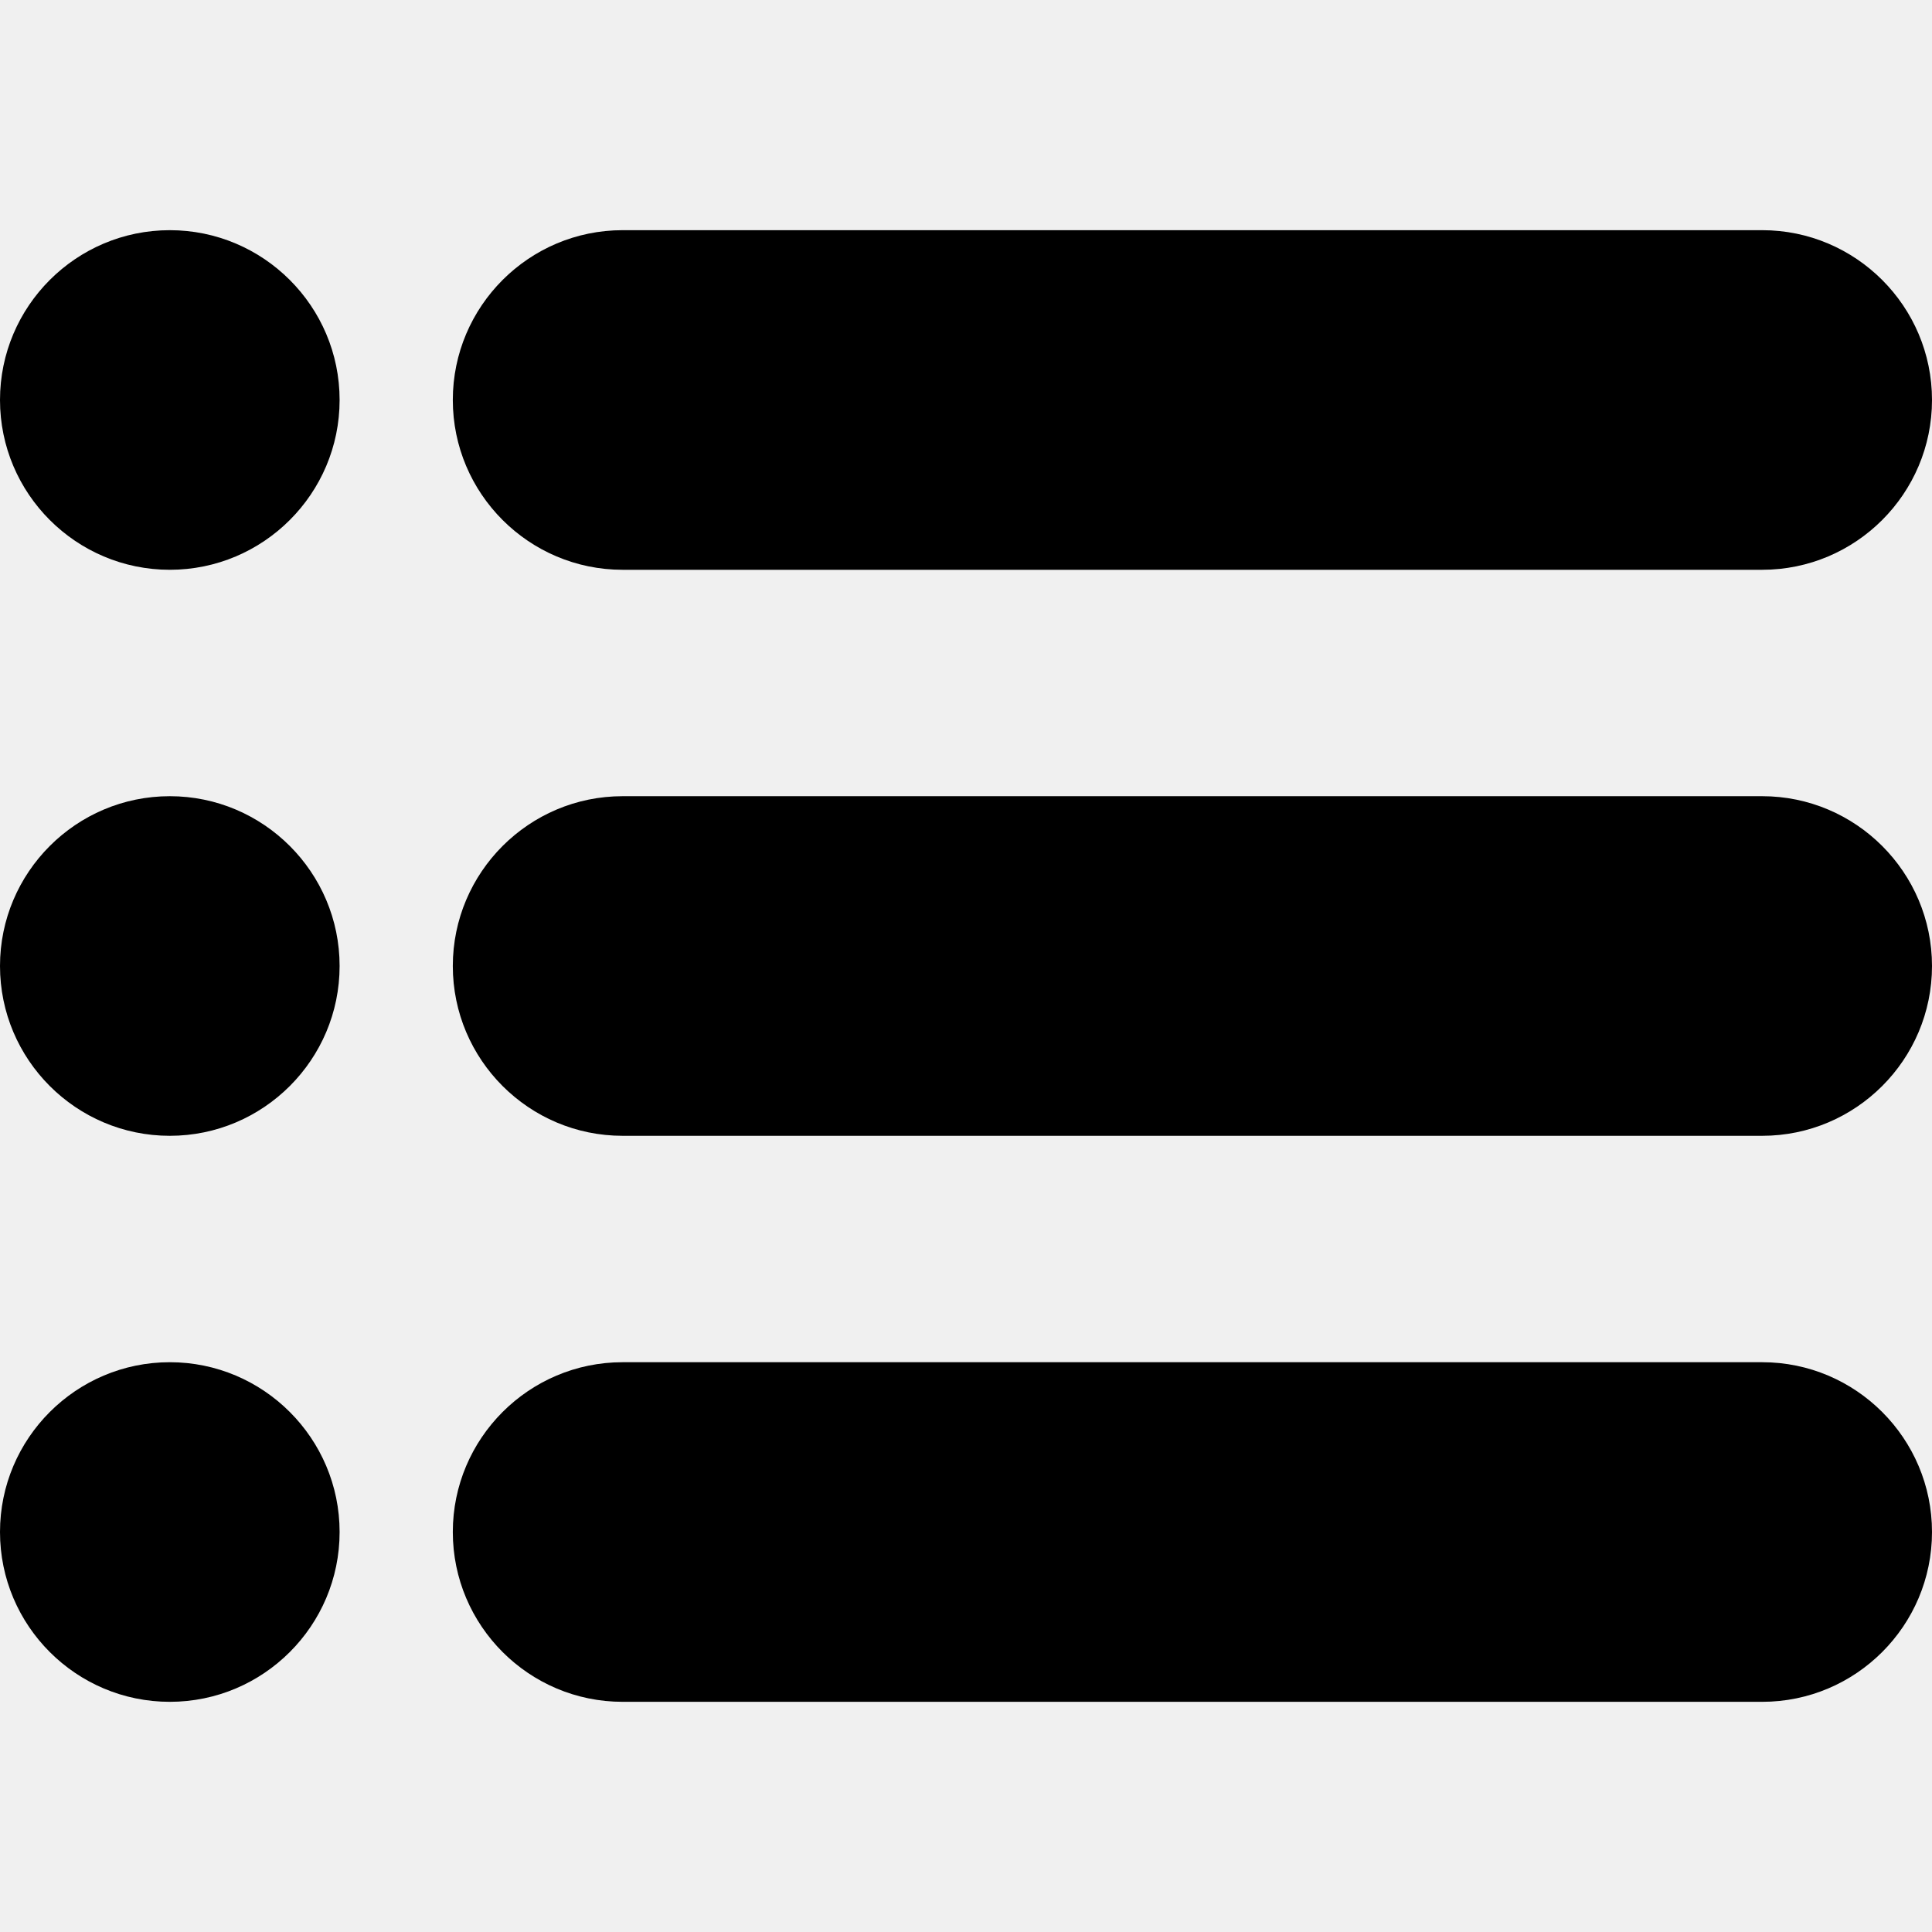
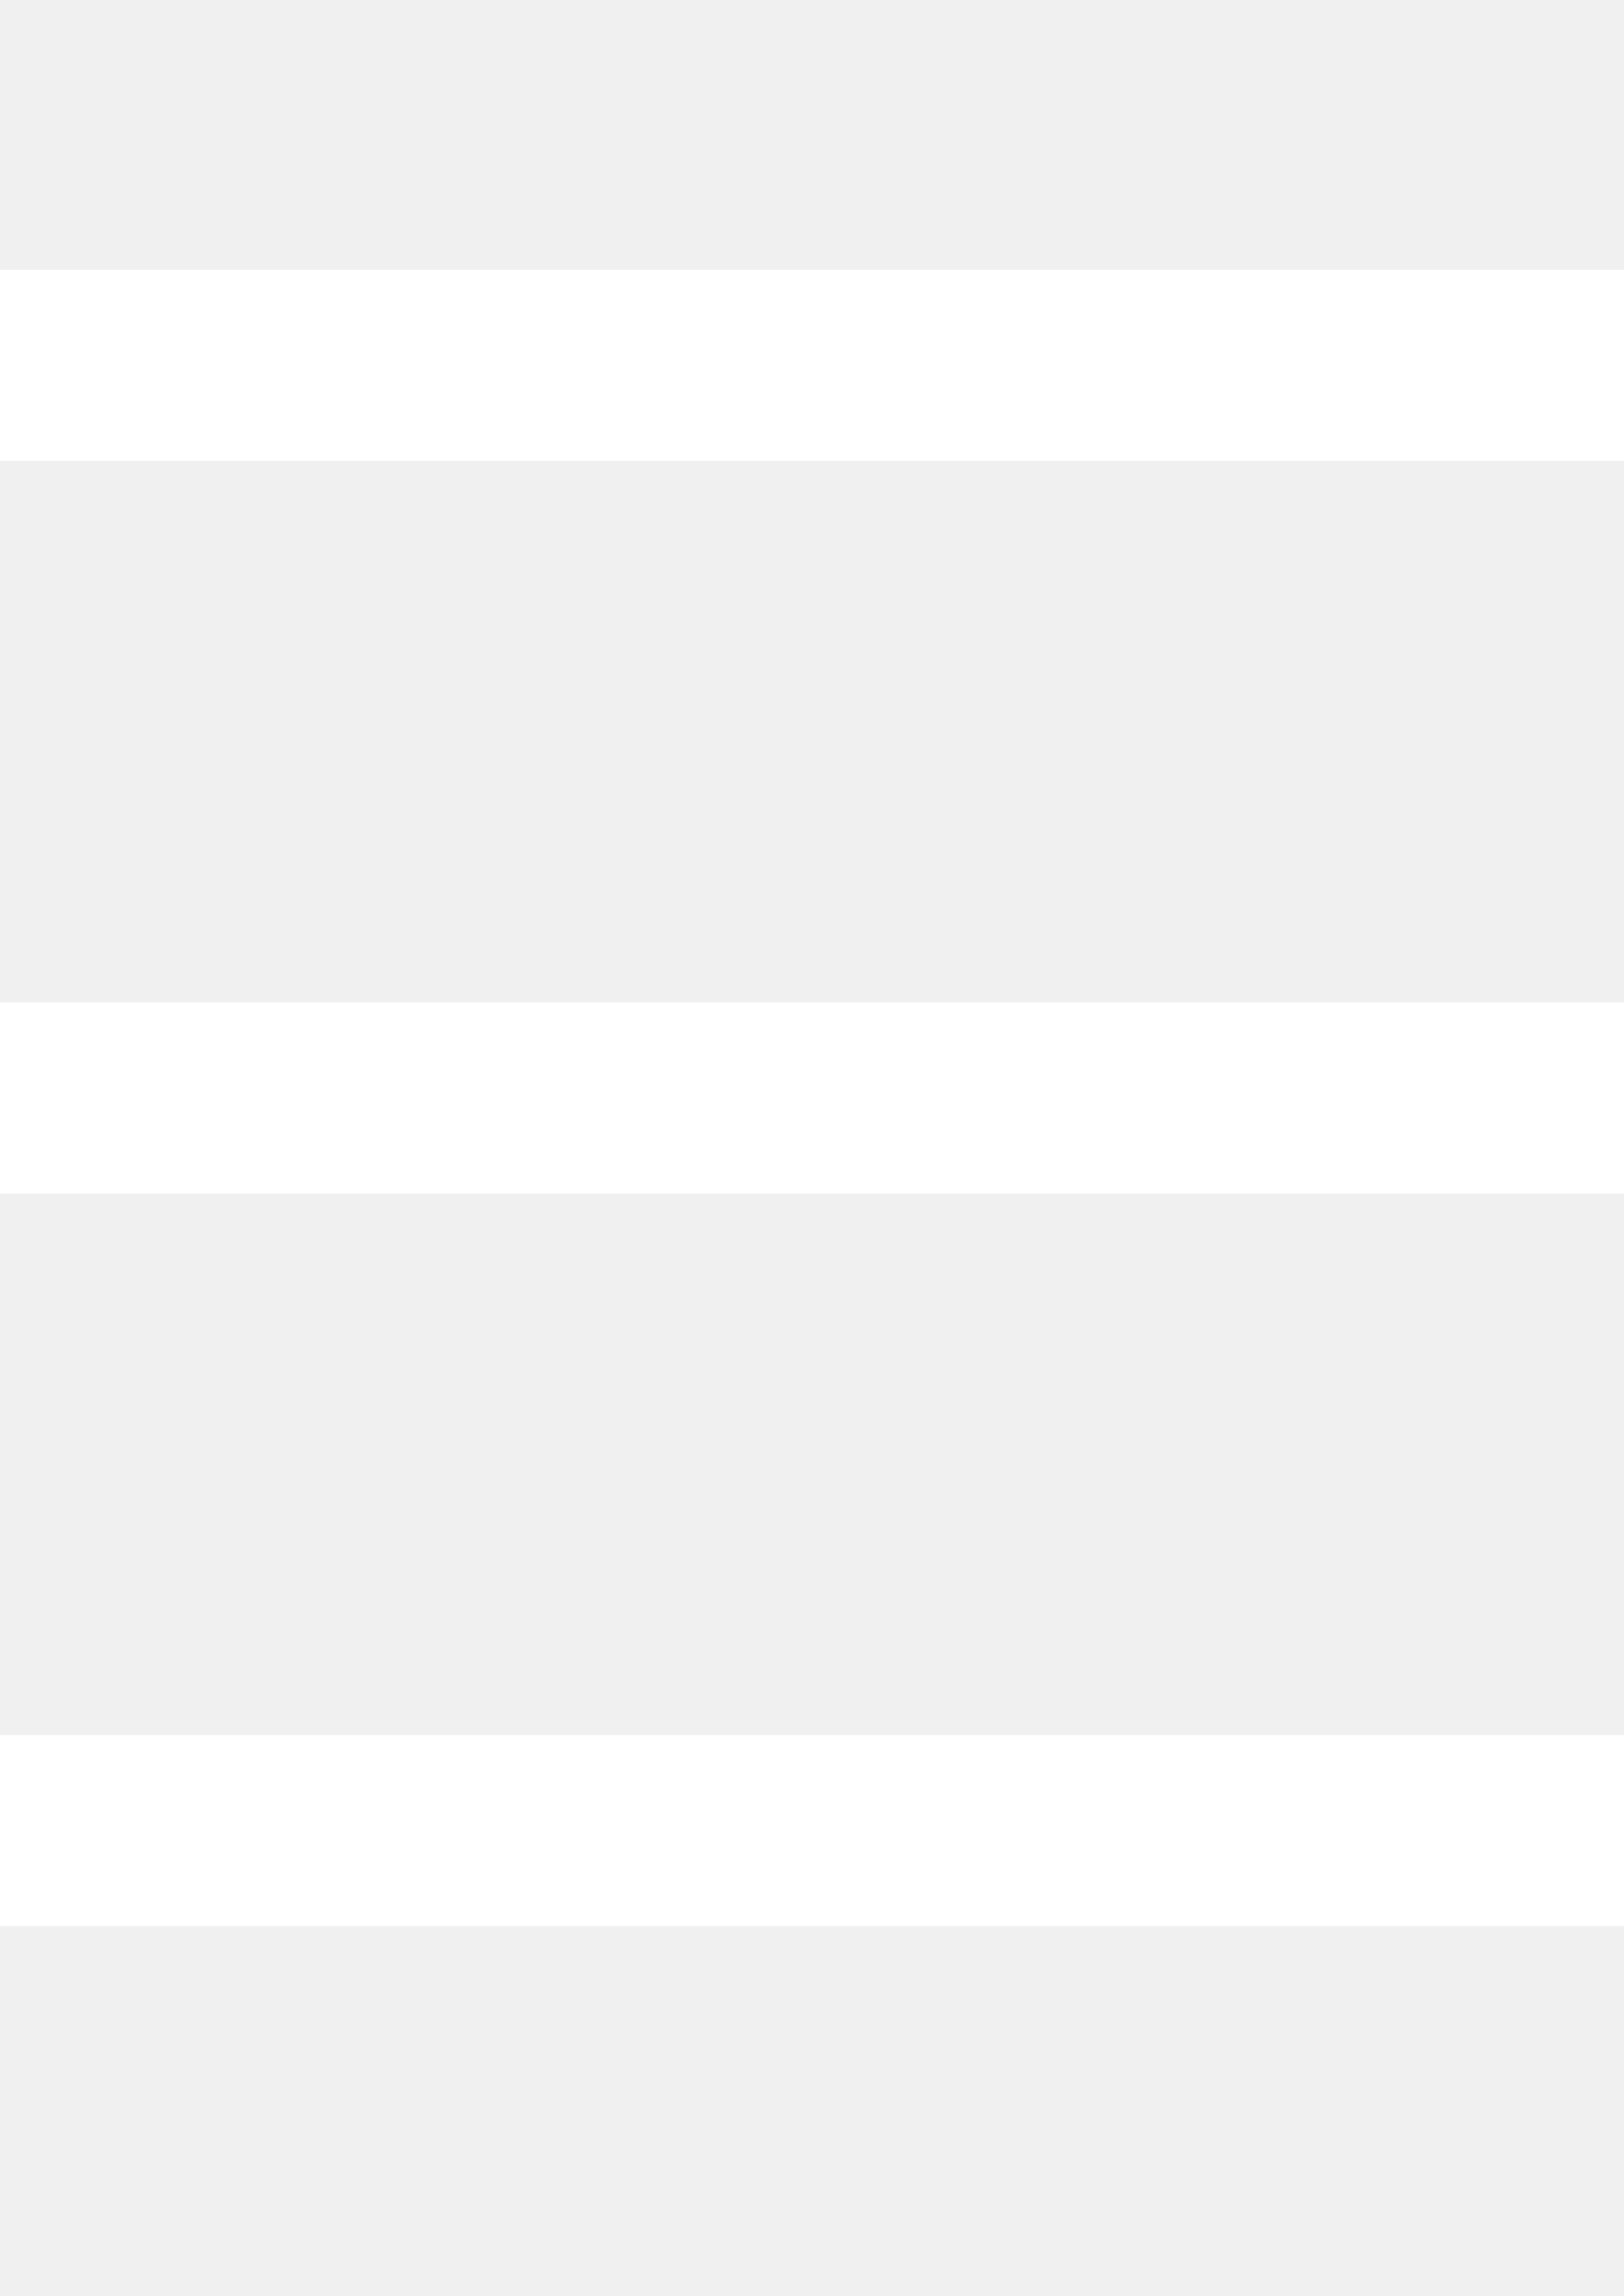
- <svg xmlns="http://www.w3.org/2000/svg" version="1.1" id="Capa_1" x="0px" y="0px" viewBox="0 0 512 512" style="enable-background:new 0 0 512 512;" xml:space="preserve">
-   <g>
-     <g>
-       <path d="M467,61H165c-24.82,0-45,20.19-45,45c0,24.82,20.18,45,45,45h302c24.81,0,45-20.18,45-45C512,81.19,491.81,61,467,61z" />
+ <svg xmlns="http://www.w3.org/2000/svg" width="210mm" height="297mm" viewBox="0 0 210 297" version="1.1" id="svg8">
+   <defs id="defs2" />
+   <g id="layer1">
+     <g id="g3730" transform="matrix(0.7031932,0,0,0.7725514,-26.15595,34.90314)" style="fill:#ffffff">
+       <path id="path3713" d="M 368,154.668 H 16 c -8.832,0 -16,-7.168 -16,-16 0,-8.832 7.168,-16 16,-16 h 352 c 8.832,0 16,7.168 16,16 0,8.832 -7.168,16 -16,16 z m 0,0" style="fill:#ffffff" />
+       <path id="path3715" d="M 368,32 H 16 C 7.168,32 0,24.832 0,16 0,7.168 7.168,0 16,0 h 352 c 8.832,0 16,7.168 16,16 0,8.832 -7.168,16 -16,16 z m 0,0" style="fill:#ffffff" />
+       <path id="path3717" d="M 368,277.332 H 16 c -8.832,0 -16,-7.168 -16,-16 0,-8.832 7.168,-16 16,-16 h 352 c 8.832,0 16,7.168 16,16 0,8.832 -7.168,16 -16,16 z m 0,0" style="fill:#ffffff" />
    </g>
  </g>
-   <g>
-     <g>
-       <path d="M467,211H165c-24.82,0-45,20.19-45,45c0,24.82,20.18,45,45,45h302c24.81,0,45-20.18,45-45C512,231.19,491.81,211,467,211z    " />
-     </g>
-   </g>
-   <g>
-     <g>
-       <path d="M467,361H165c-24.82,0-45,20.19-45,45c0,24.82,20.18,45,45,45h302c24.81,0,45-20.18,45-45C512,381.19,491.81,361,467,361z    " />
-     </g>
-   </g>
-   <g>
-     <g>
-       <path d="M45,61C20.18,61,0,81.19,0,106c0,24.82,20.18,45,45,45c24.81,0,45-20.18,45-45C90,81.19,69.81,61,45,61z" />
-     </g>
-   </g>
-   <g>
-     <g>
-       <path d="M45,211c-24.82,0-45,20.19-45,45c0,24.82,20.18,45,45,45c24.81,0,45-20.18,45-45C90,231.19,69.81,211,45,211z" />
-     </g>
-   </g>
-   <g>
-     <g>
-       <path d="M45,361c-24.82,0-45,20.19-45,45c0,24.82,20.18,45,45,45c24.81,0,45-20.18,45-45C90,381.19,69.81,361,45,361z" />
-     </g>
-   </g>
-   <g>
- </g>
-   <g>
- </g>
-   <g>
- </g>
-   <g>
- </g>
-   <g>
- </g>
-   <g>
- </g>
-   <g>
- </g>
-   <g>
- </g>
-   <g>
- </g>
-   <g>
- </g>
-   <g>
- </g>
-   <g>
- </g>
-   <g>
- </g>
-   <g>
- </g>
-   <g>
- </g>
</svg>
